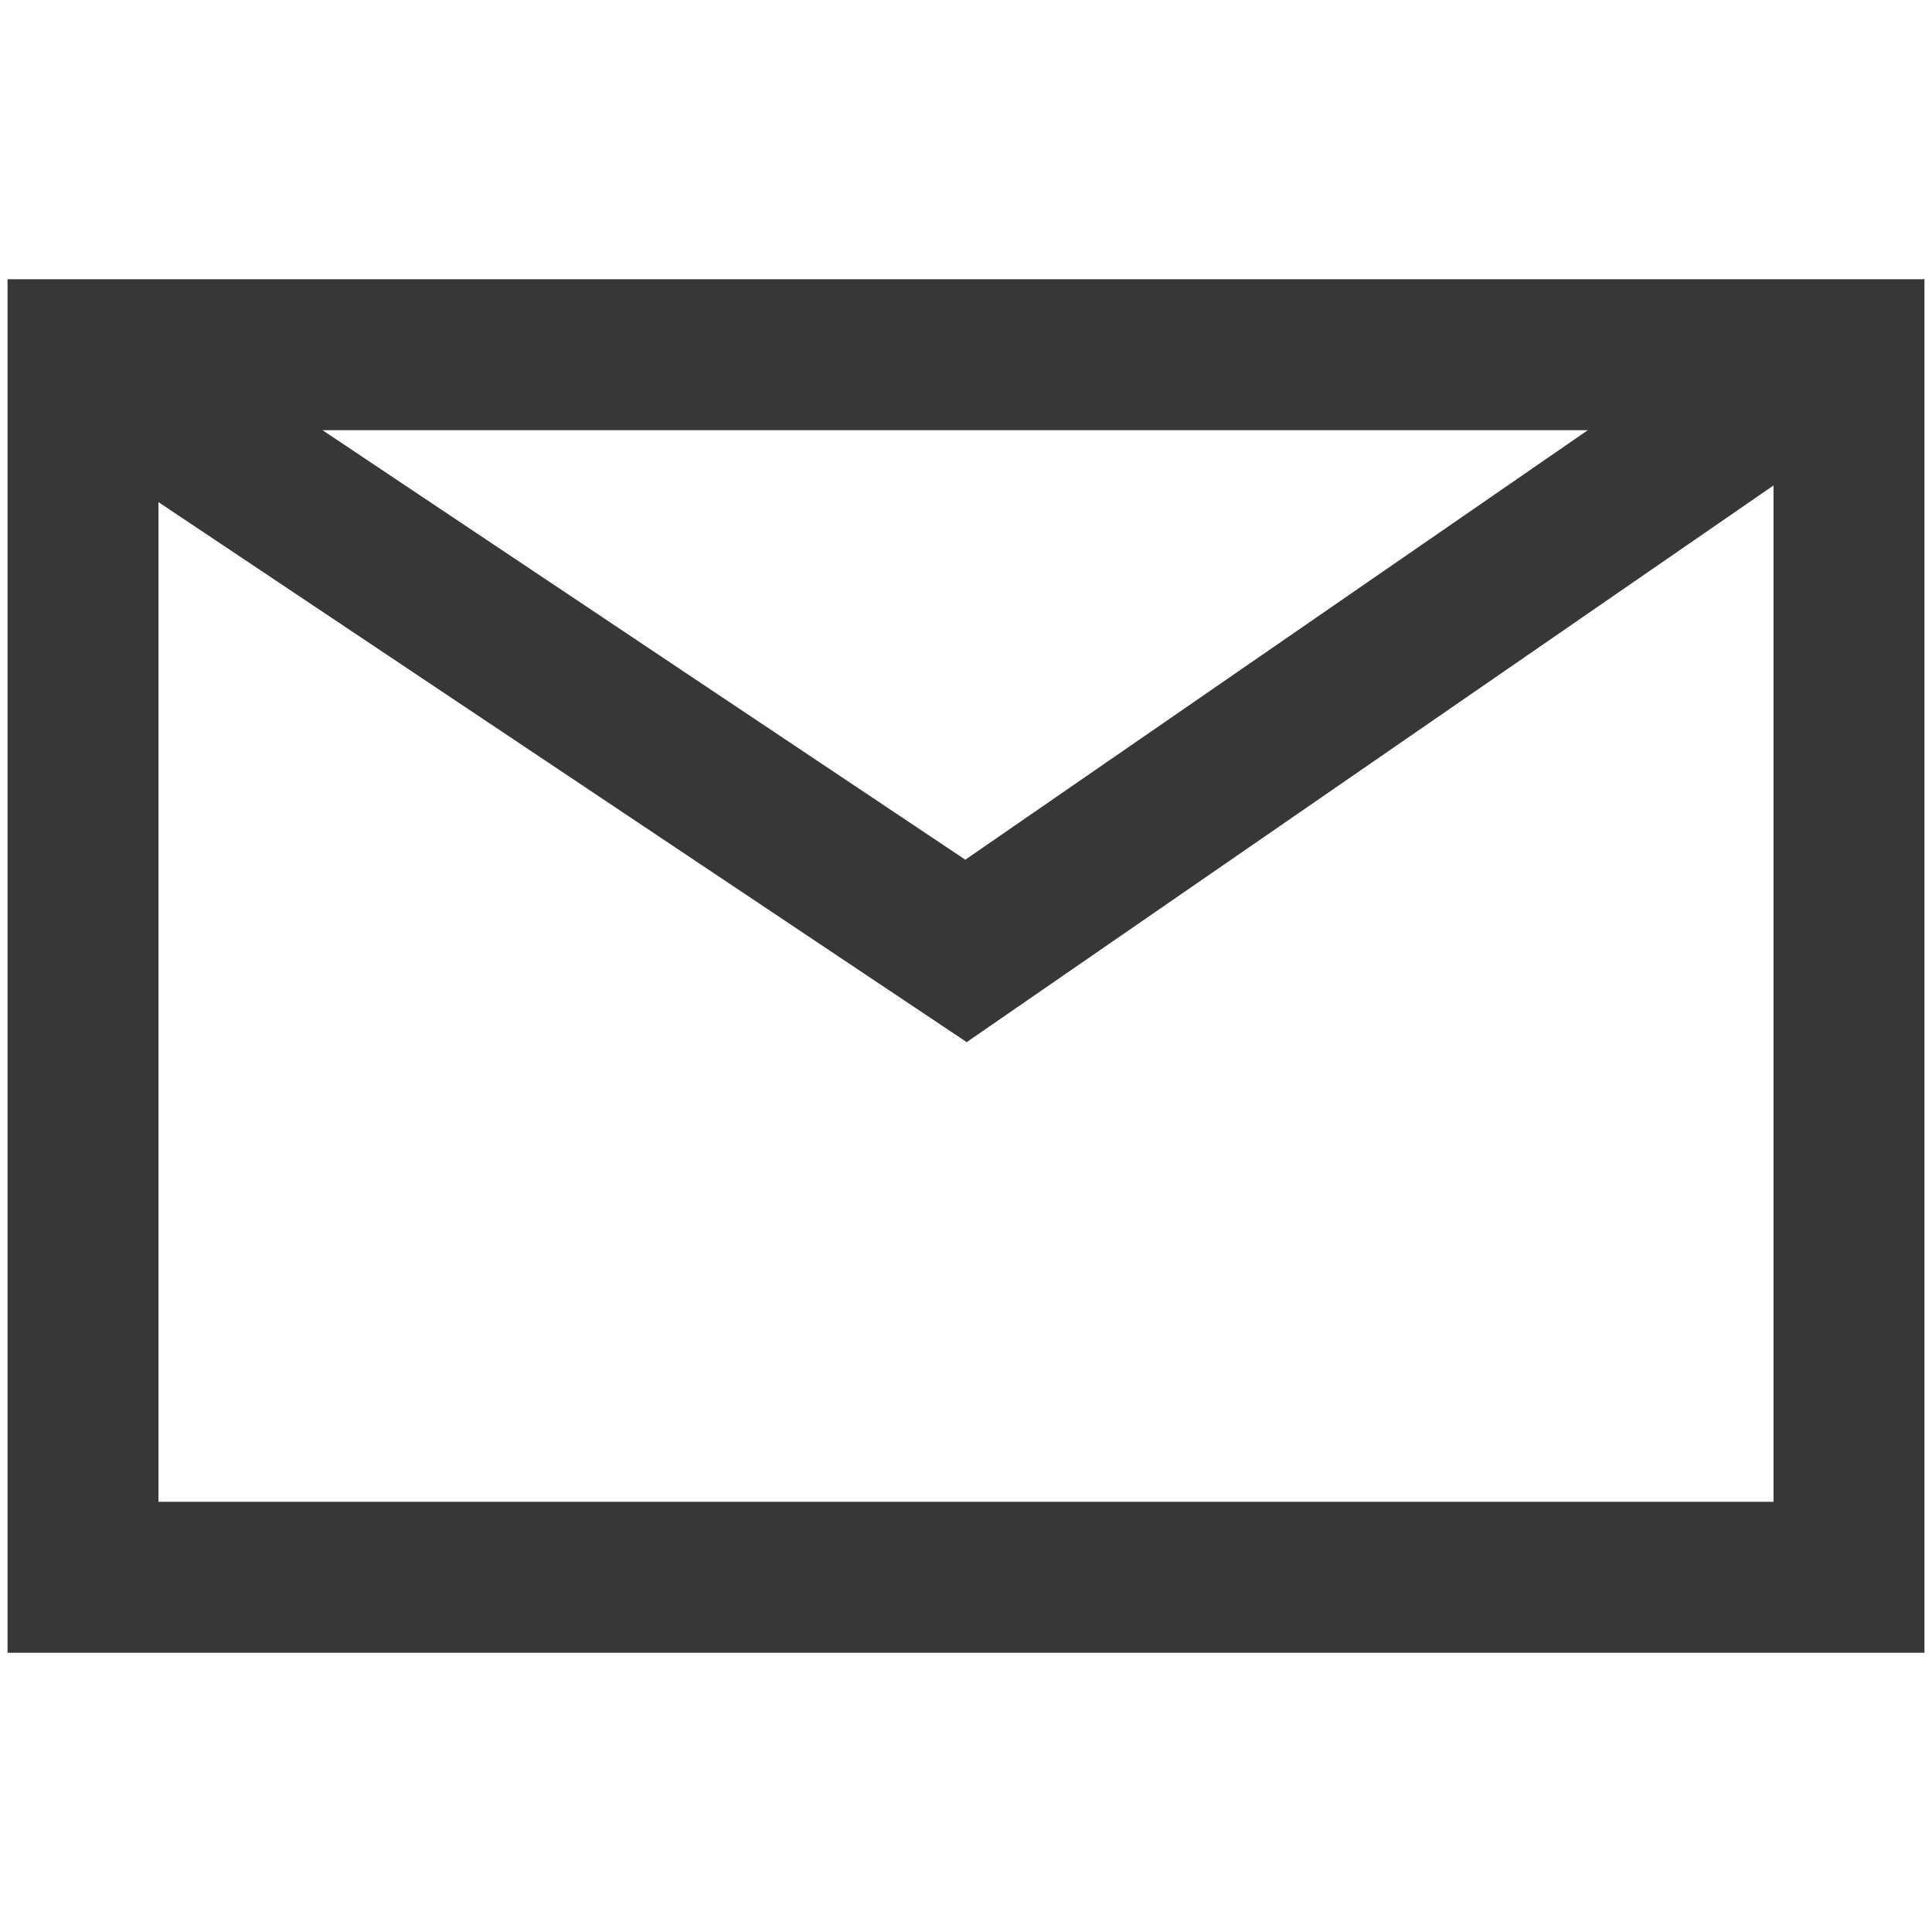
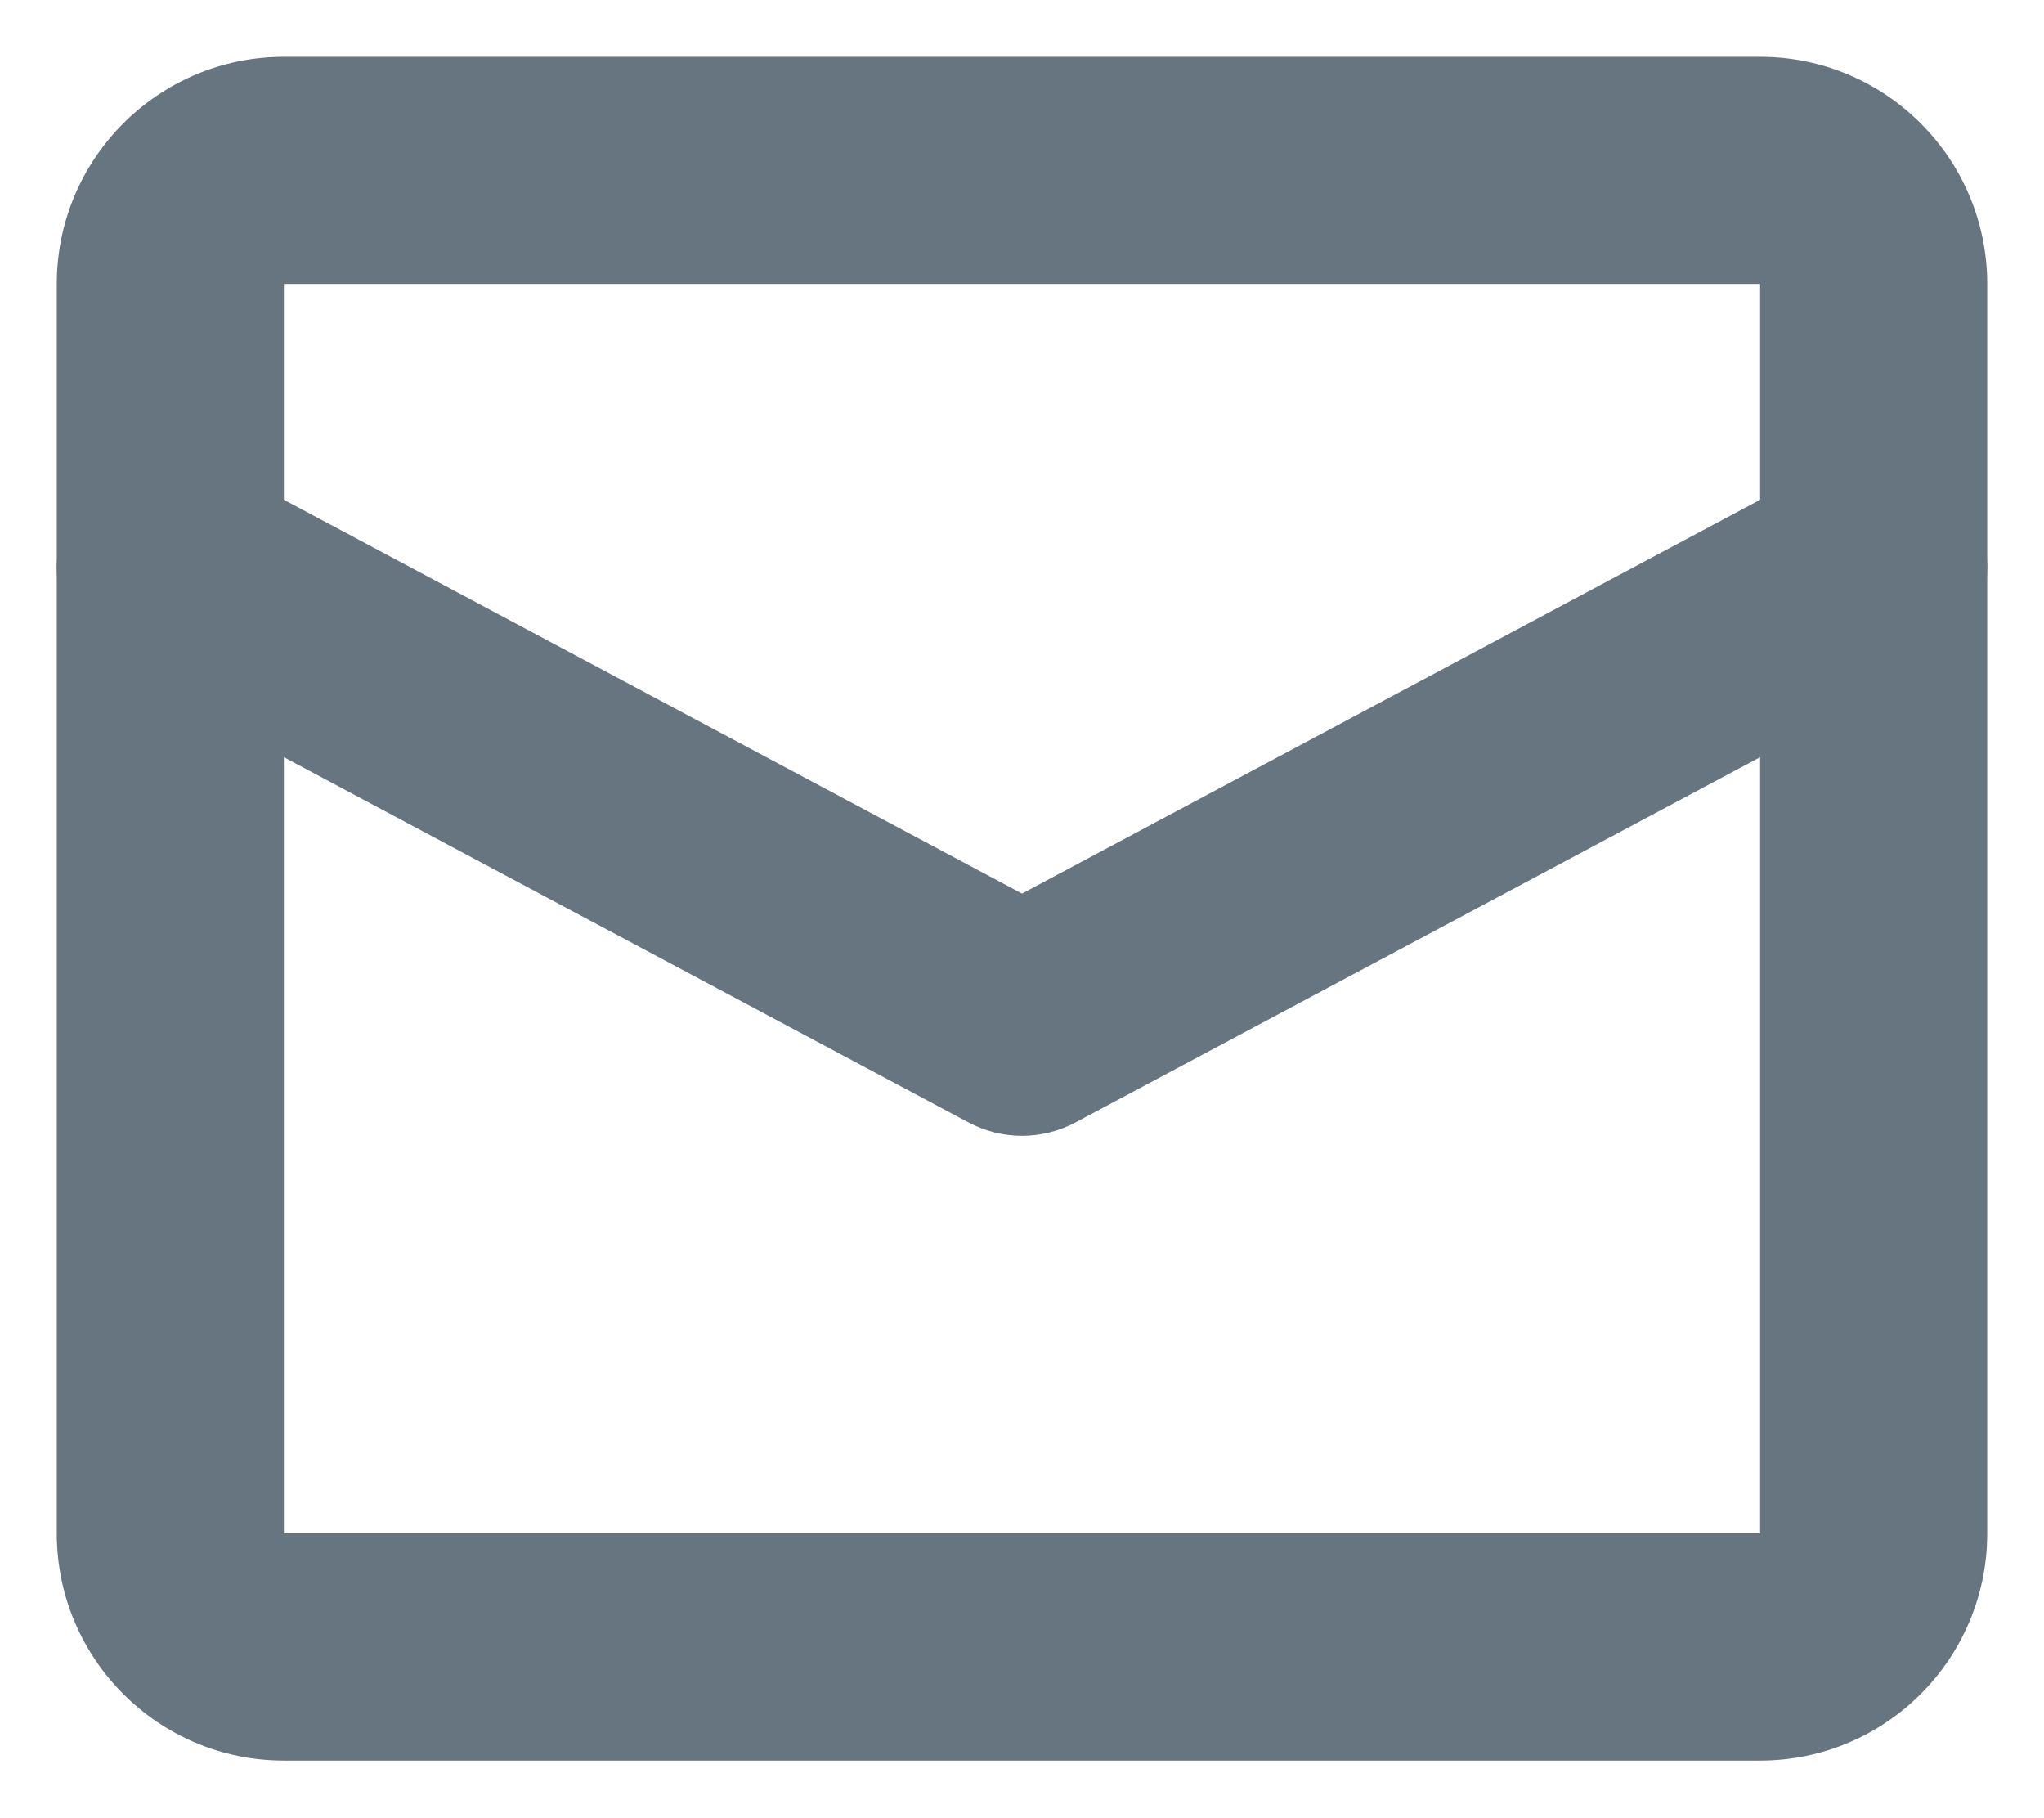
- <svg xmlns="http://www.w3.org/2000/svg" enable-background="new 0 0 128 128" height="128px" id="Слой_1" version="1.1" viewBox="0 0 128 128" width="128px" xml:space="preserve">
-   <g>
-     <path d="M0.5,18.5v91h127v-91H0.5z M105.199,28.5L63.955,56.957L21.364,28.5H105.199z     M10.5,99.5V33.268l53.545,35.776L117.5,32.162V99.5H10.5z" fill="#373737" />
+ <svg xmlns="http://www.w3.org/2000/svg" width="18px" height="16px" viewBox="0 0 18 16" version="1.1">
+   <defs />
+   <g id="Page-1" stroke="none" stroke-width="1" fill="none" fill-rule="evenodd">
+     <g id="TWITTER-PROFILE-2018" transform="translate(-345, -16)" fill="#667580" fill-rule="nonzero">
+       <g id="Header">
+         <g id="Left-side" transform="translate(128, 8)">
+           <g id="Discover" transform="translate(217, 7)">
+             <g id="icon" transform="translate(0, 1)">
+               <path d="M9,7.867 L16.029,4.118 C16.517,3.858 17.122,4.042 17.382,4.529 C17.642,5.017 17.458,5.622 16.971,5.882 L9.471,9.882 C9.176,10.039 8.824,10.039 8.529,9.882 L1.029,5.882 C0.542,5.622 0.358,5.017 0.618,4.529 C0.878,4.042 1.483,3.858 1.971,4.118 L9,7.867 Z" id="Shape" />
+               <path d="M15.5,13.5 L15.5,2.5 L2.5,2.5 L2.5,13.5 L15.5,13.5 Z M15.5,15.5 L2.5,15.5 C1.396,15.5 0.5,14.604 0.5,13.5 L0.5,2.5 C0.5,1.396 1.396,0.5 2.5,0.5 L15.5,0.5 C16.604,0.5 17.5,1.396 17.5,2.5 L17.5,13.5 C17.5,14.604 16.604,15.5 15.5,15.5 Z" id="Shape" />
+             </g>
+           </g>
+         </g>
+       </g>
+     </g>
  </g>
</svg>
